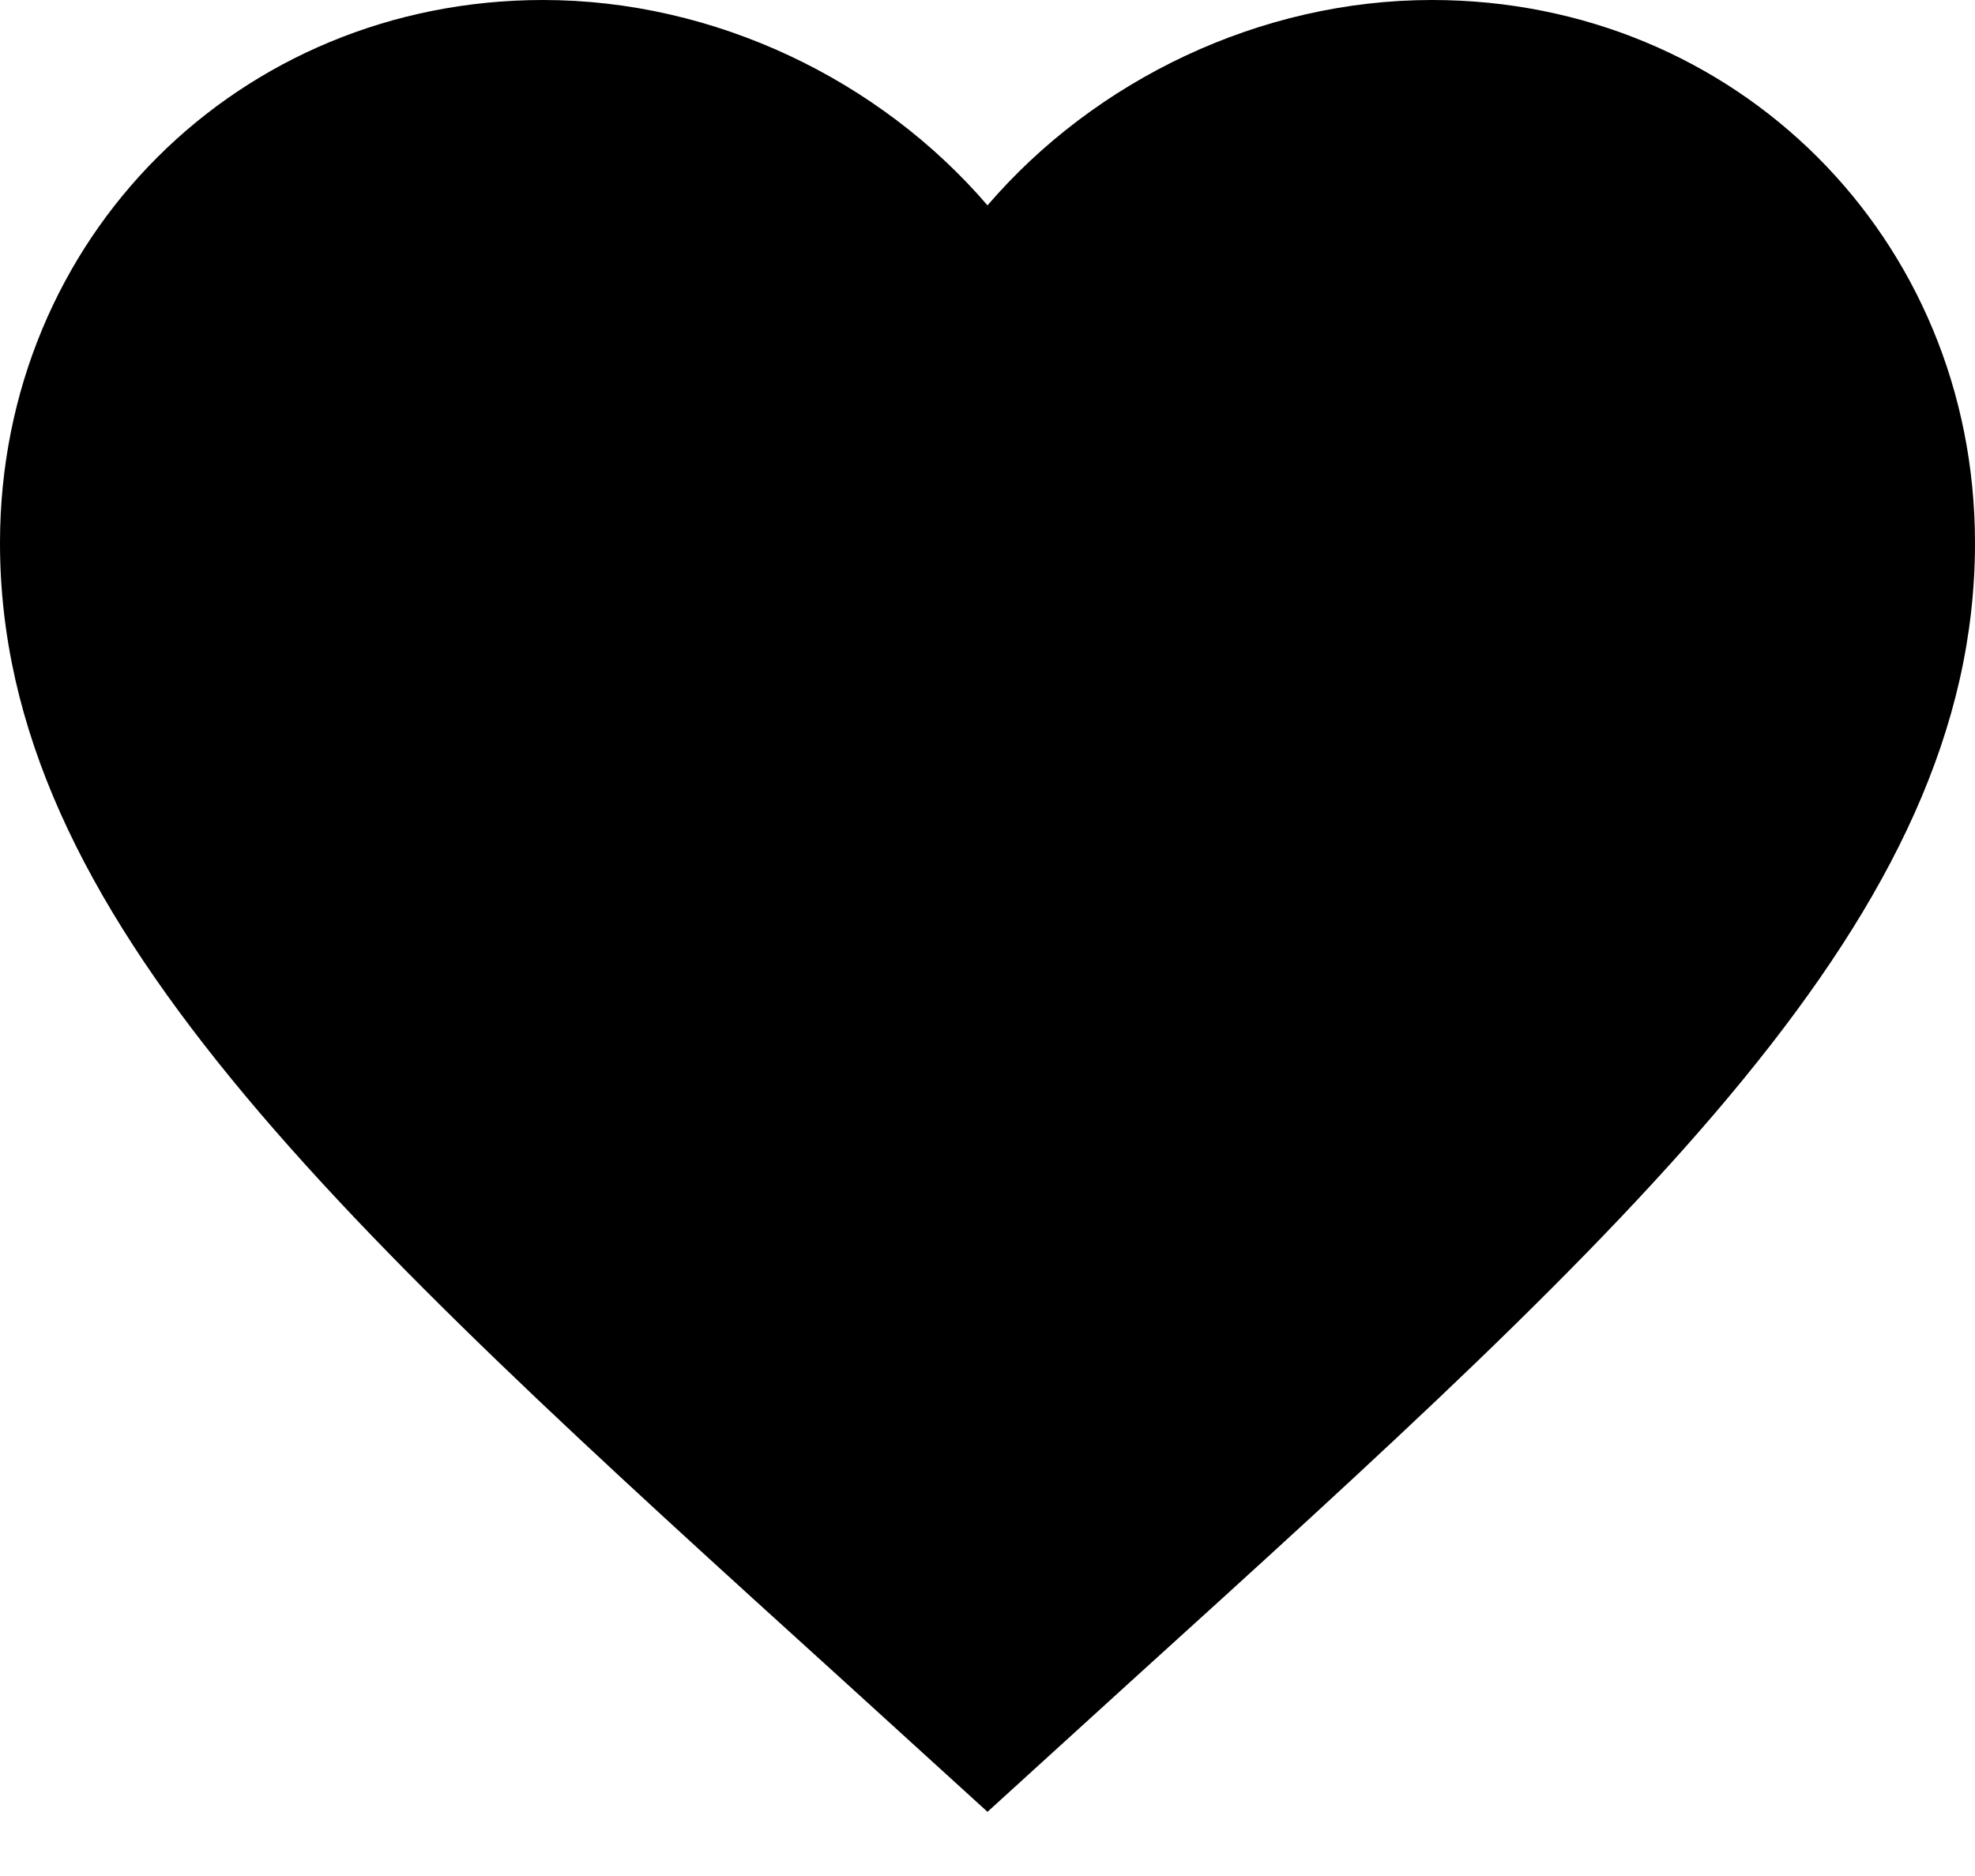
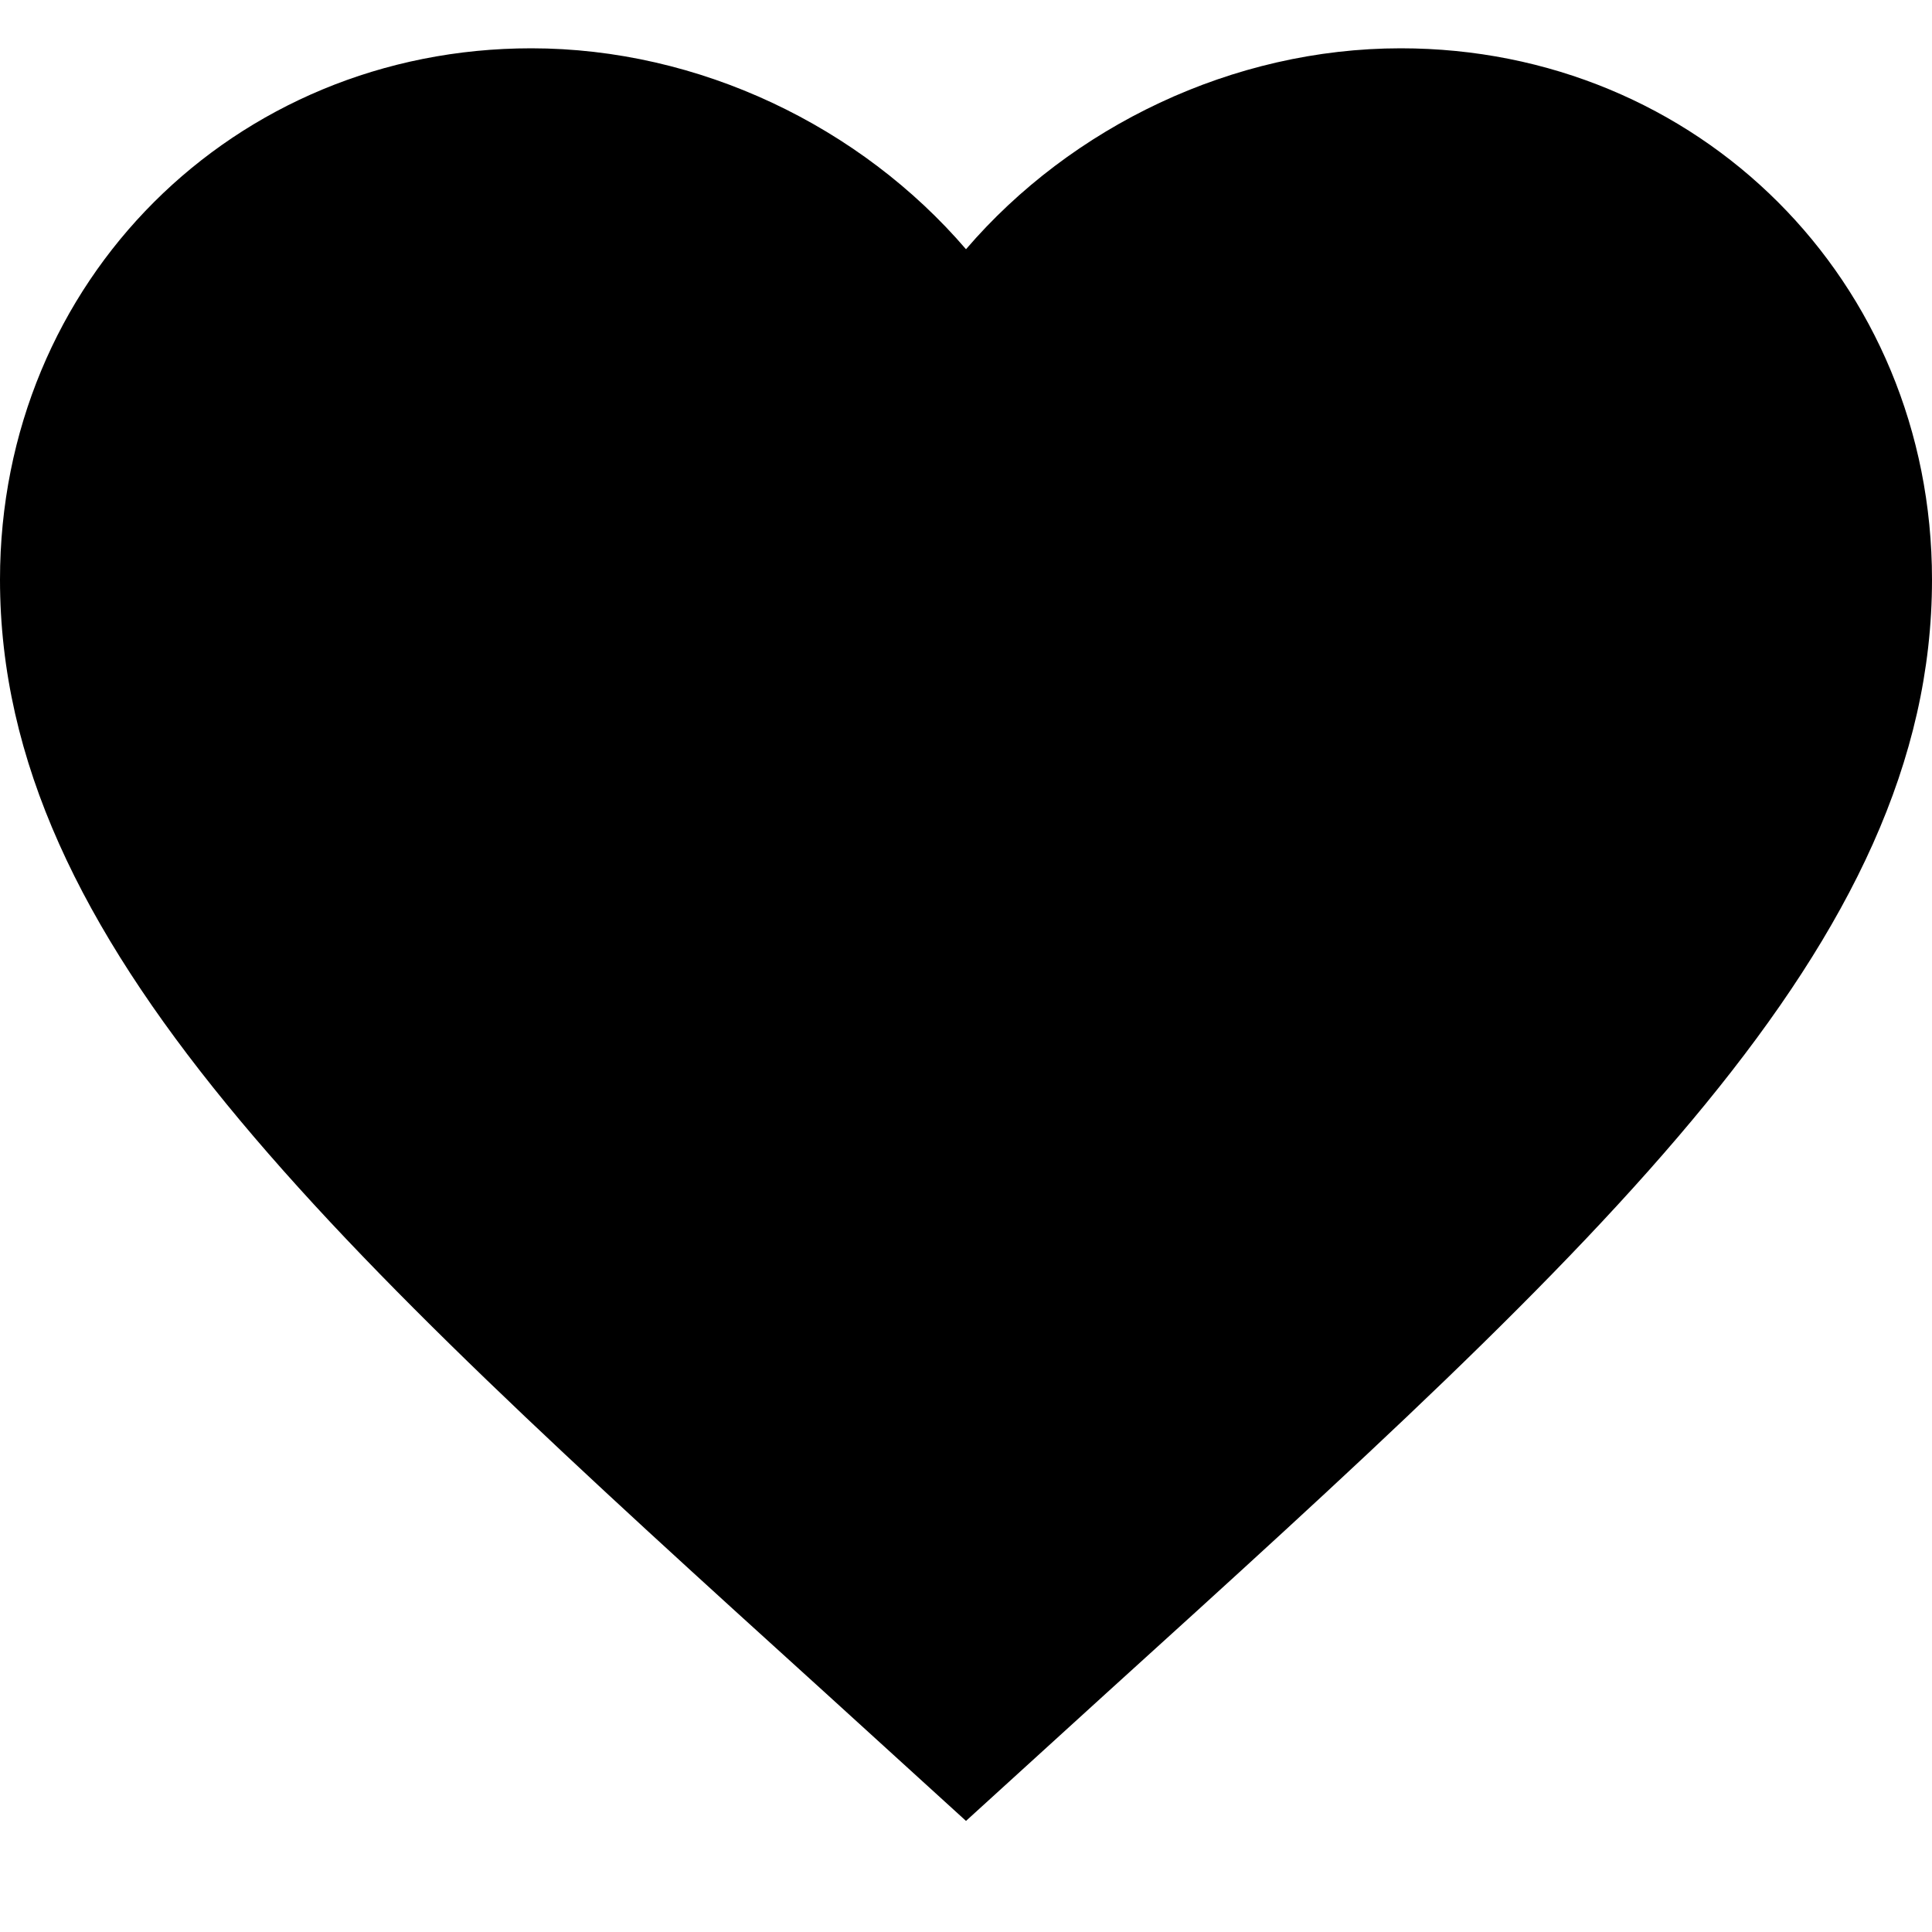
- <svg xmlns="http://www.w3.org/2000/svg" width="20" height="19" viewBox="0 0 20 19" fill="none">
+ <svg xmlns="http://www.w3.org/2000/svg" width="20" height="20" viewBox="0 0 20 19" fill="none">
  <path d="M10 18.35L8.55 17.03C3.4 12.36 0 9.27 0 5.5C0 2.41 2.42 0 5.5 0C7.24 0 8.91 0.81 10 2.08C11.09 0.81 12.76 0 14.5 0C17.58 0 20 2.41 20 5.5C20 9.27 16.6 12.36 11.45 17.03L10 18.35Z" fill="black" />
</svg>
